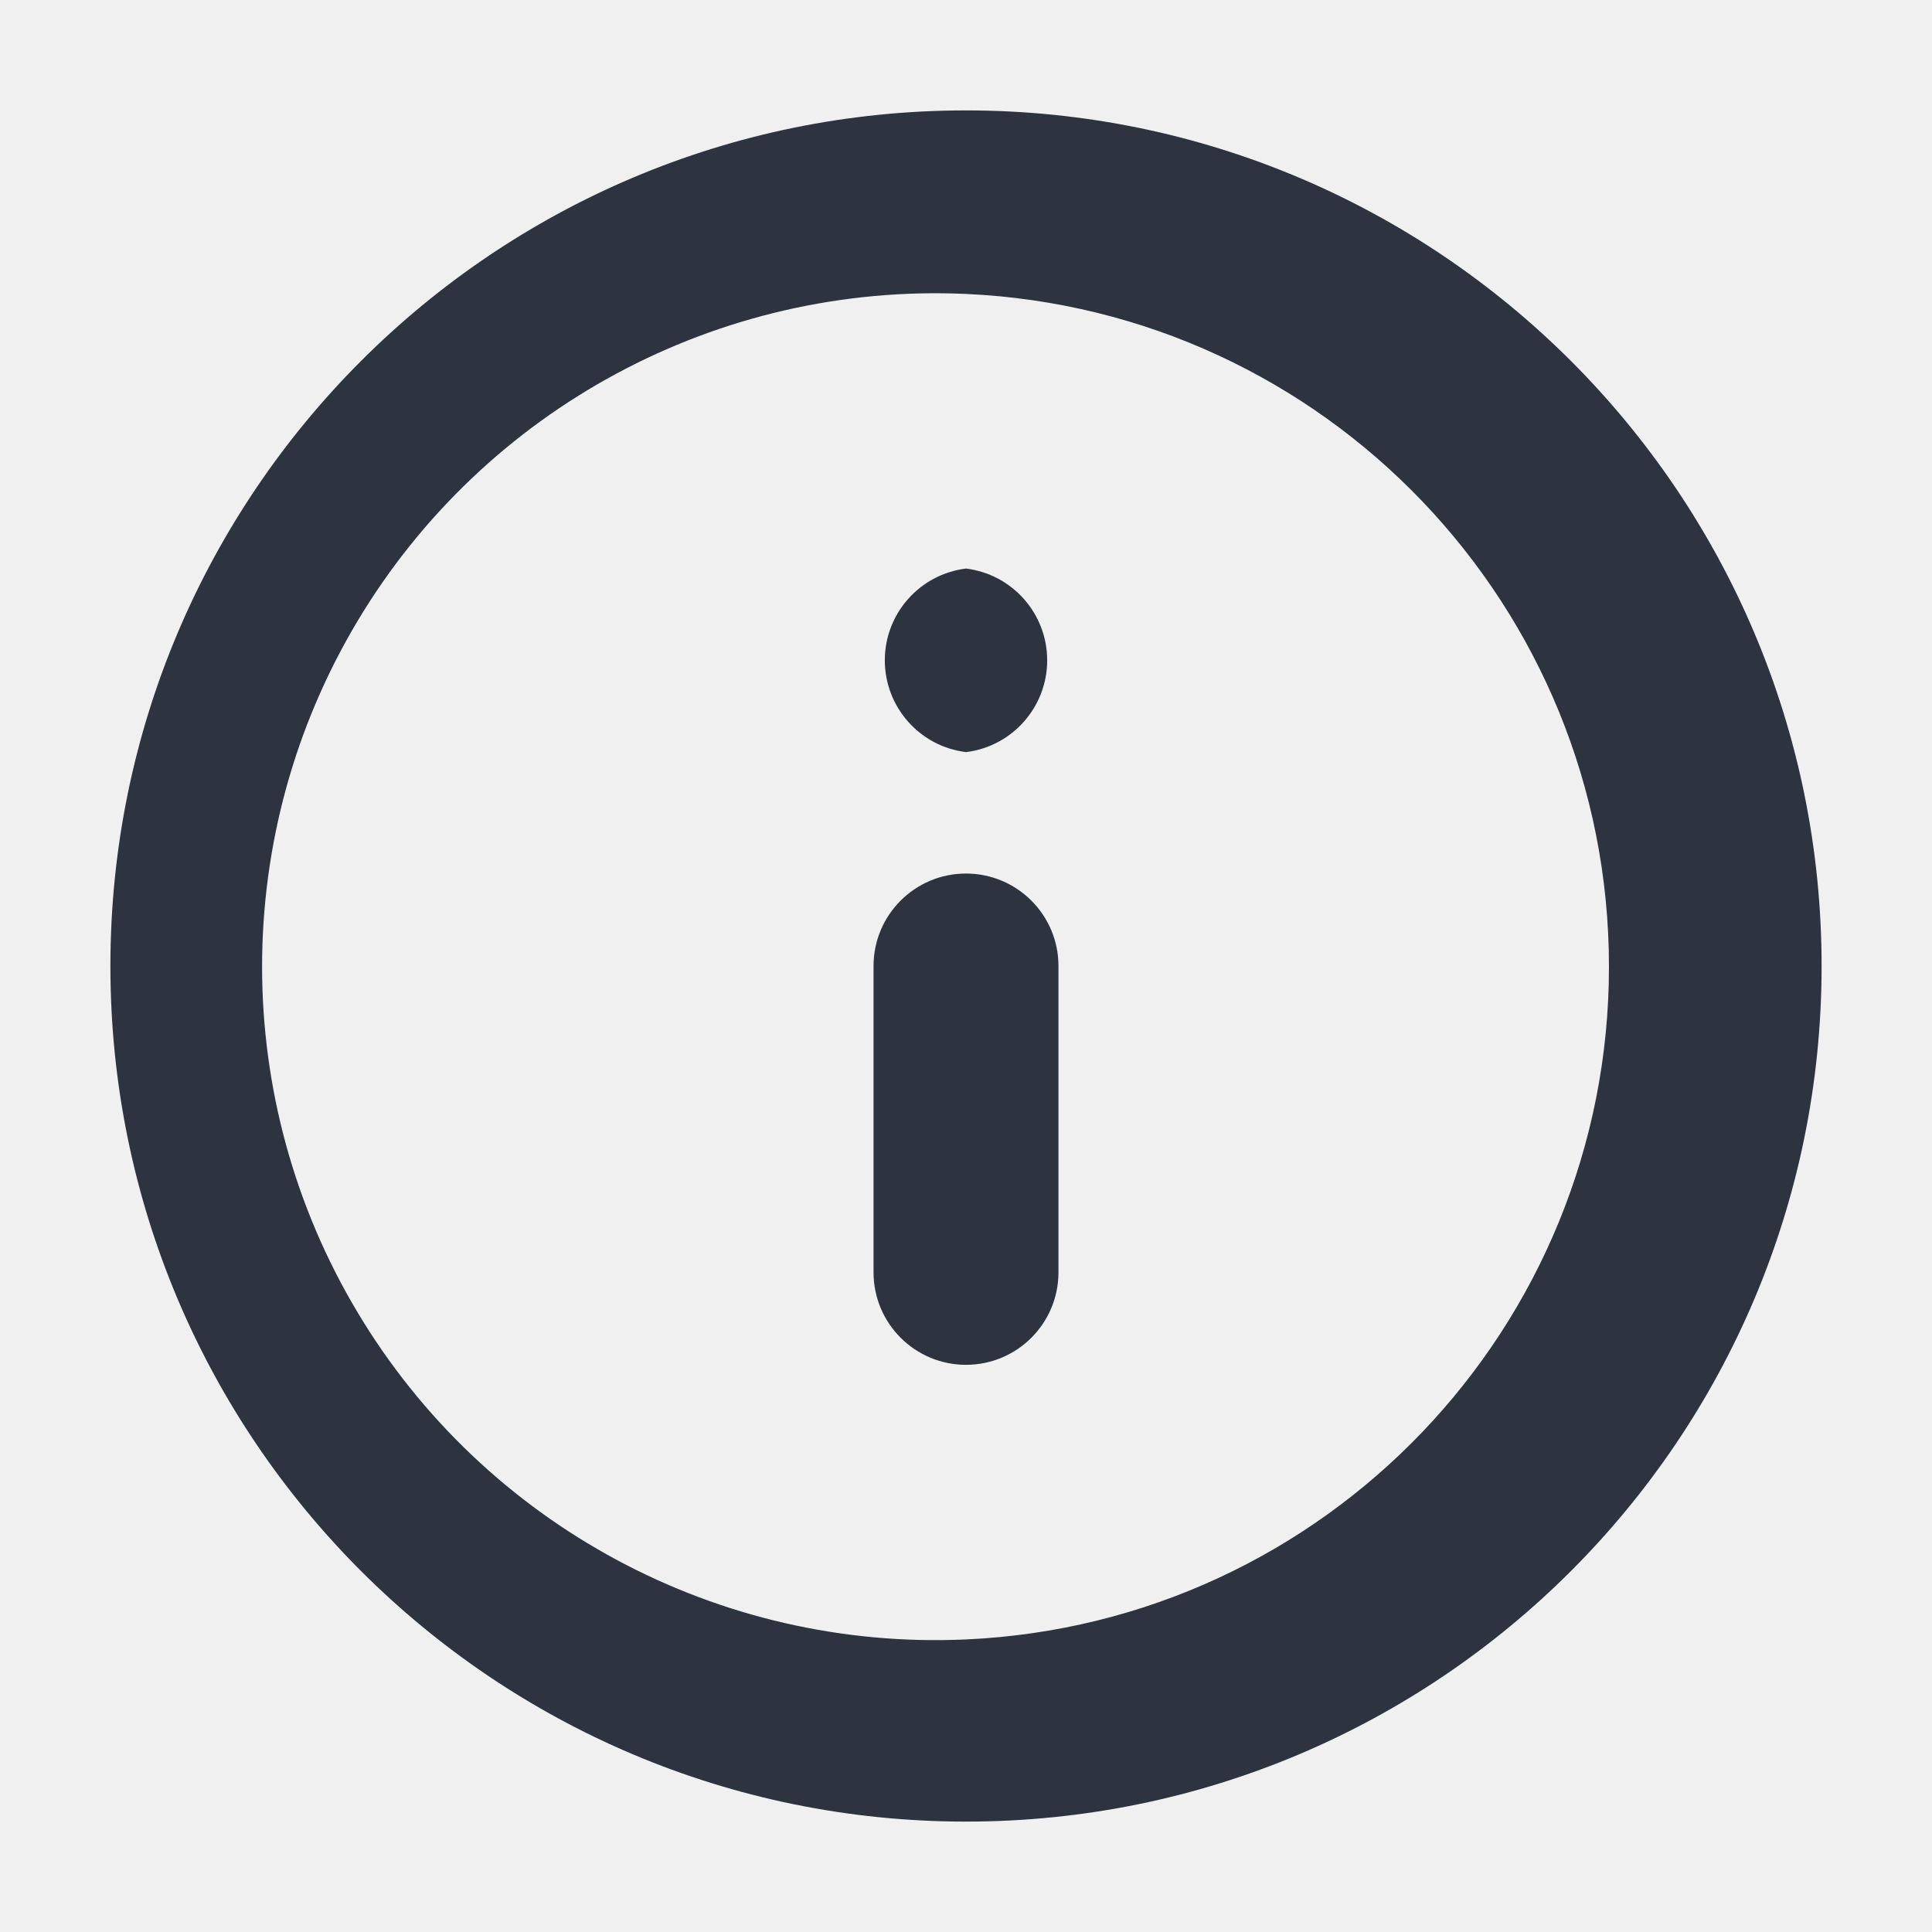
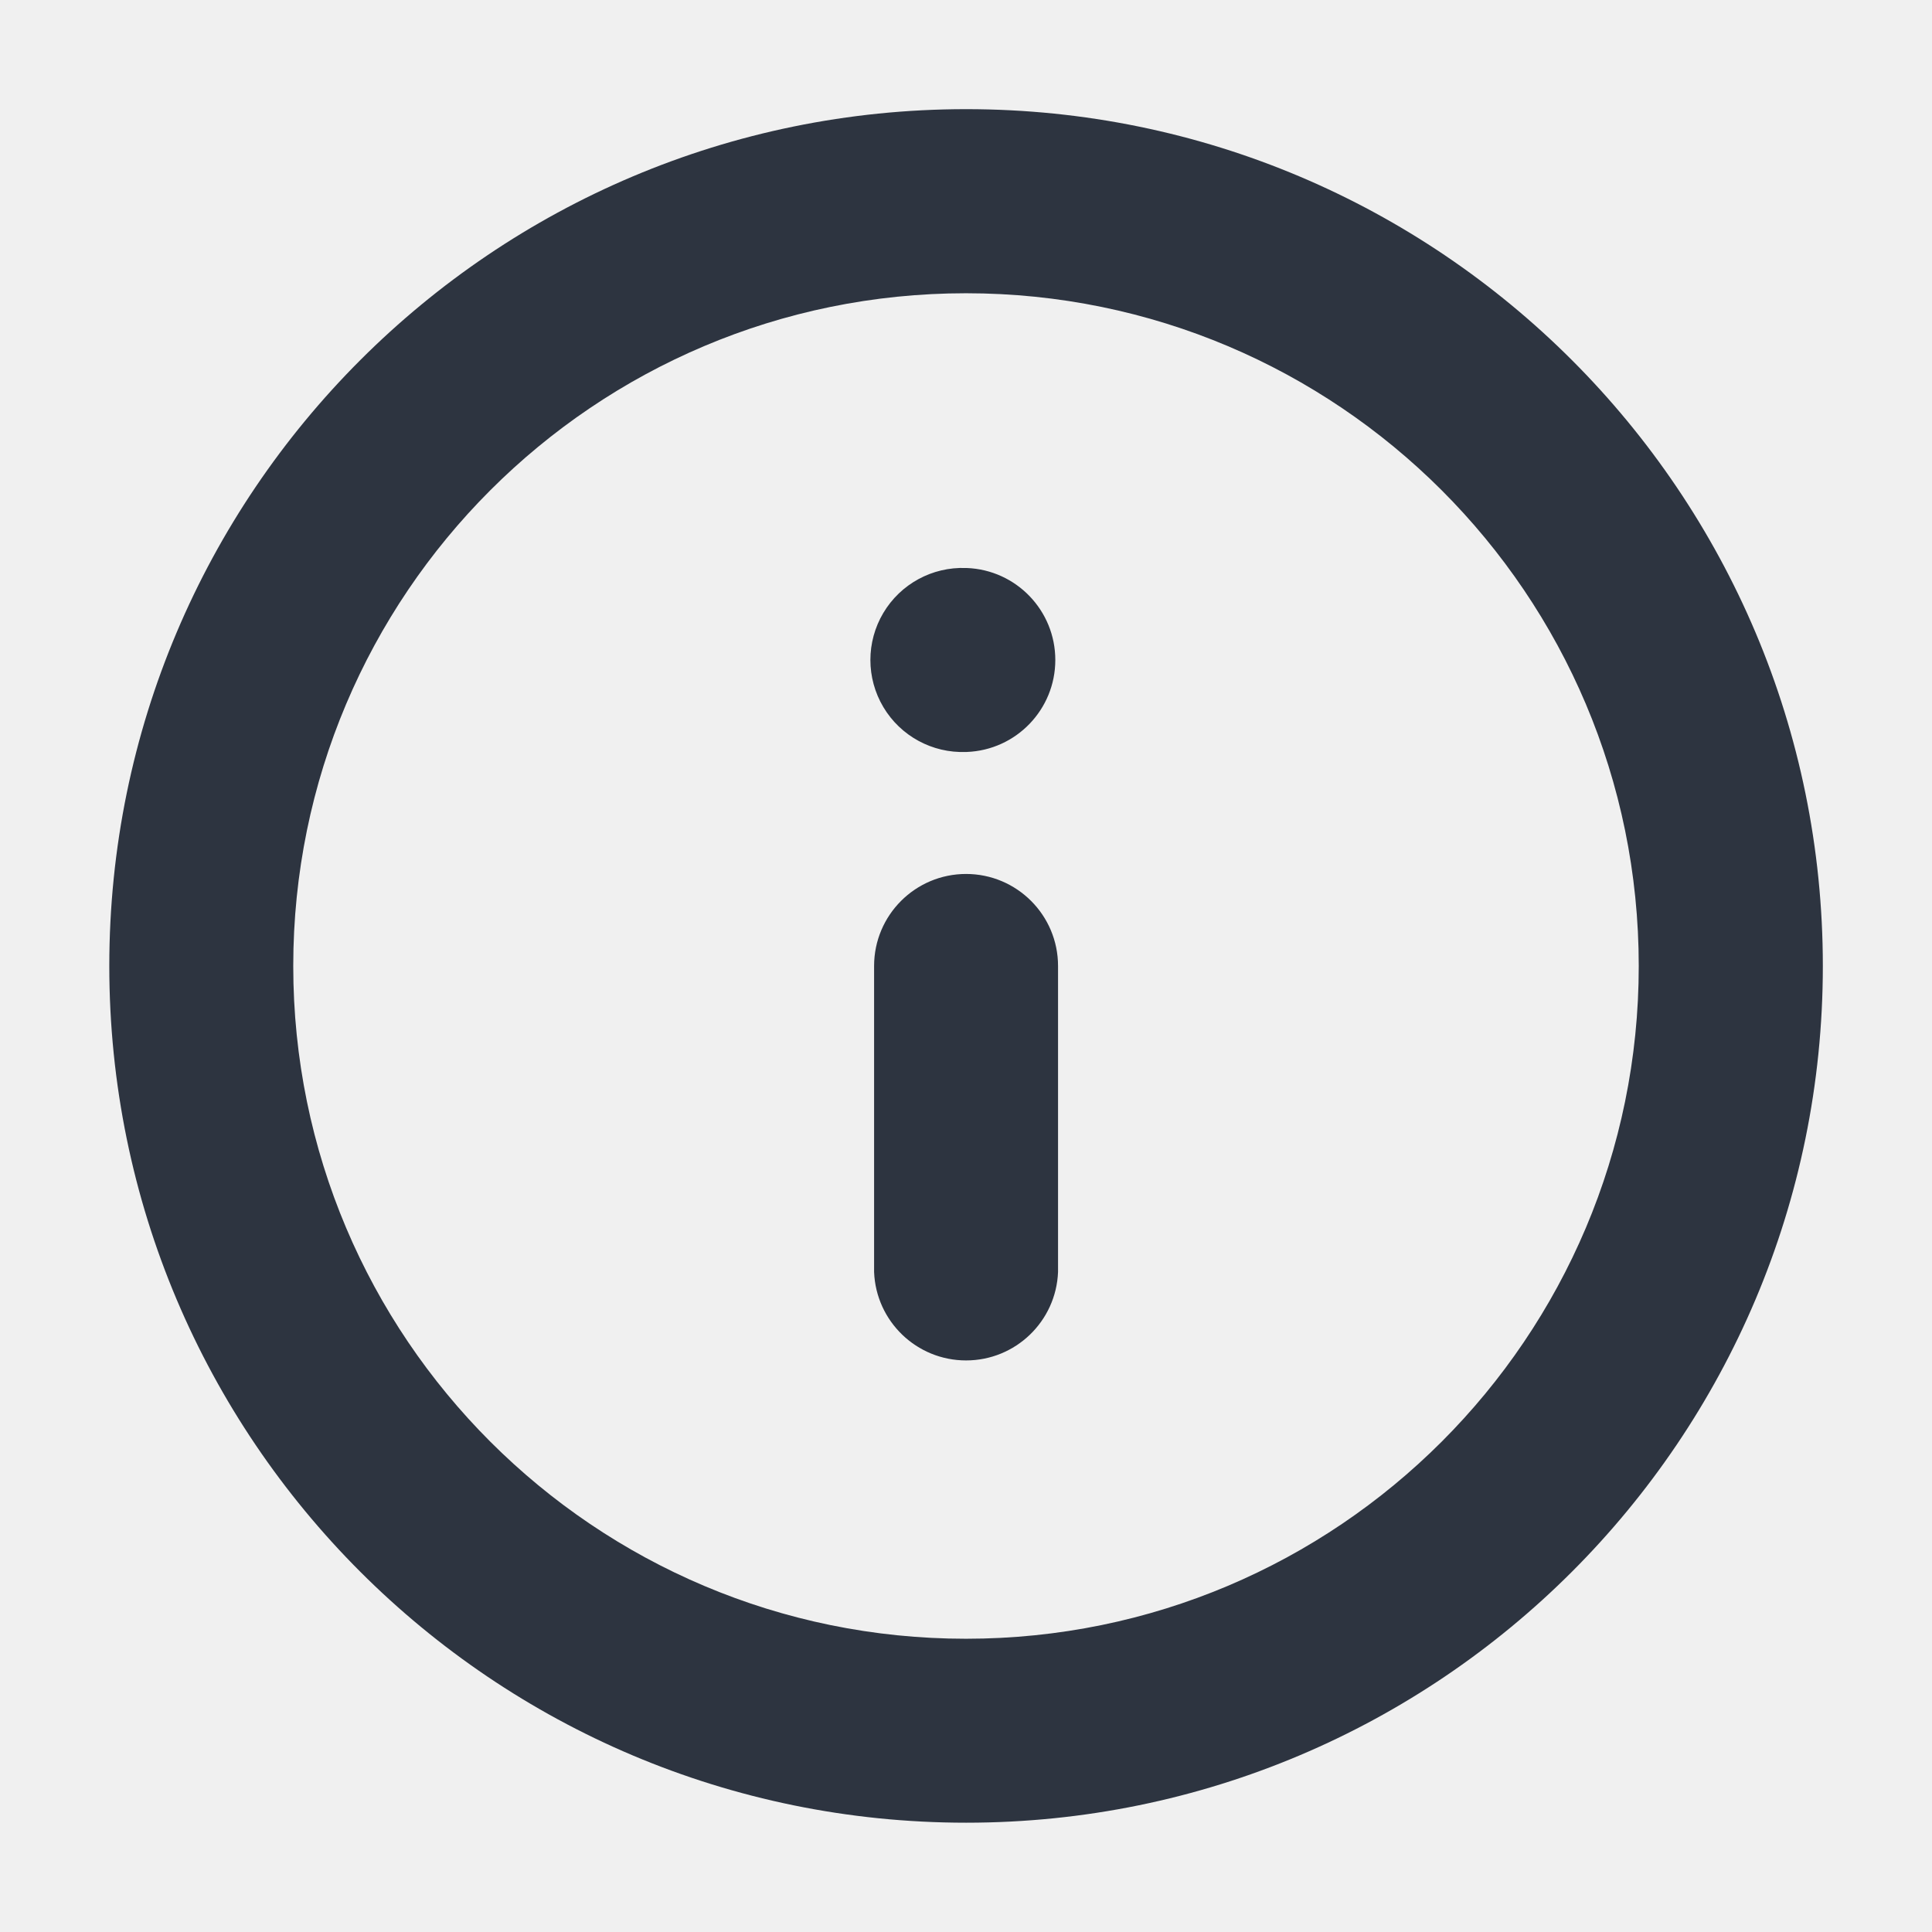
<svg xmlns="http://www.w3.org/2000/svg" width="14" height="14" fill="none" viewBox="0 0 14 14">
-   <path fill="#2D3440" fill-rule="evenodd" d="M7 2.13a4.88 4.88 0 1 0 0 9.75 4.88 4.88 0 0 0 0-9.75ZM.8 7a6.2 6.2 0 1 1 12.4 0A6.2 6.2 0 0 1 .8 7ZM7 6.33c.37 0 .67.3.67.67v2.22a.67.67 0 0 1-1.34 0V7c0-.37.3-.67.67-.67Zm0-2.21a.67.67 0 0 0 0 1.33.67.67 0 0 0 0-1.33Z" clip-rule="evenodd" />
+   <g clip-path="url(#a)">
+     <path fill="#2D3440" fill-rule="evenodd" d="M7 2.125c-2.693 0-4.875 2.183-4.875 4.875 0 2.692 2.183 4.875 4.875 4.875 2.692 0 4.875-2.183 4.875-4.875 0-2.693-2.183-4.875-4.875-4.875ZM.792 7c0-3.429 2.78-6.209 6.209-6.209 3.429 0 6.208 2.78 6.208 6.209 0 3.429-2.78 6.208-6.208 6.208-3.429 0-6.209-2.78-6.209-6.208ZM7 6.333A.667.667 0 0 1 7.667 7v2.217a.667.667 0 0 1-1.333 0V7a.667.667 0 0 1 .667-.667Zm0-2.217a.667.667 0 1 0 0 1.333h.006a.667.667 0 0 0 0-1.333h-.006Z" clip-rule="evenodd" />
+   </g>
+   <defs>
+     <clipPath id="a">
+       <path fill="#fff" d="M0 0h14v14H0z" />
+     </clipPath>
+   </defs>
</svg>
